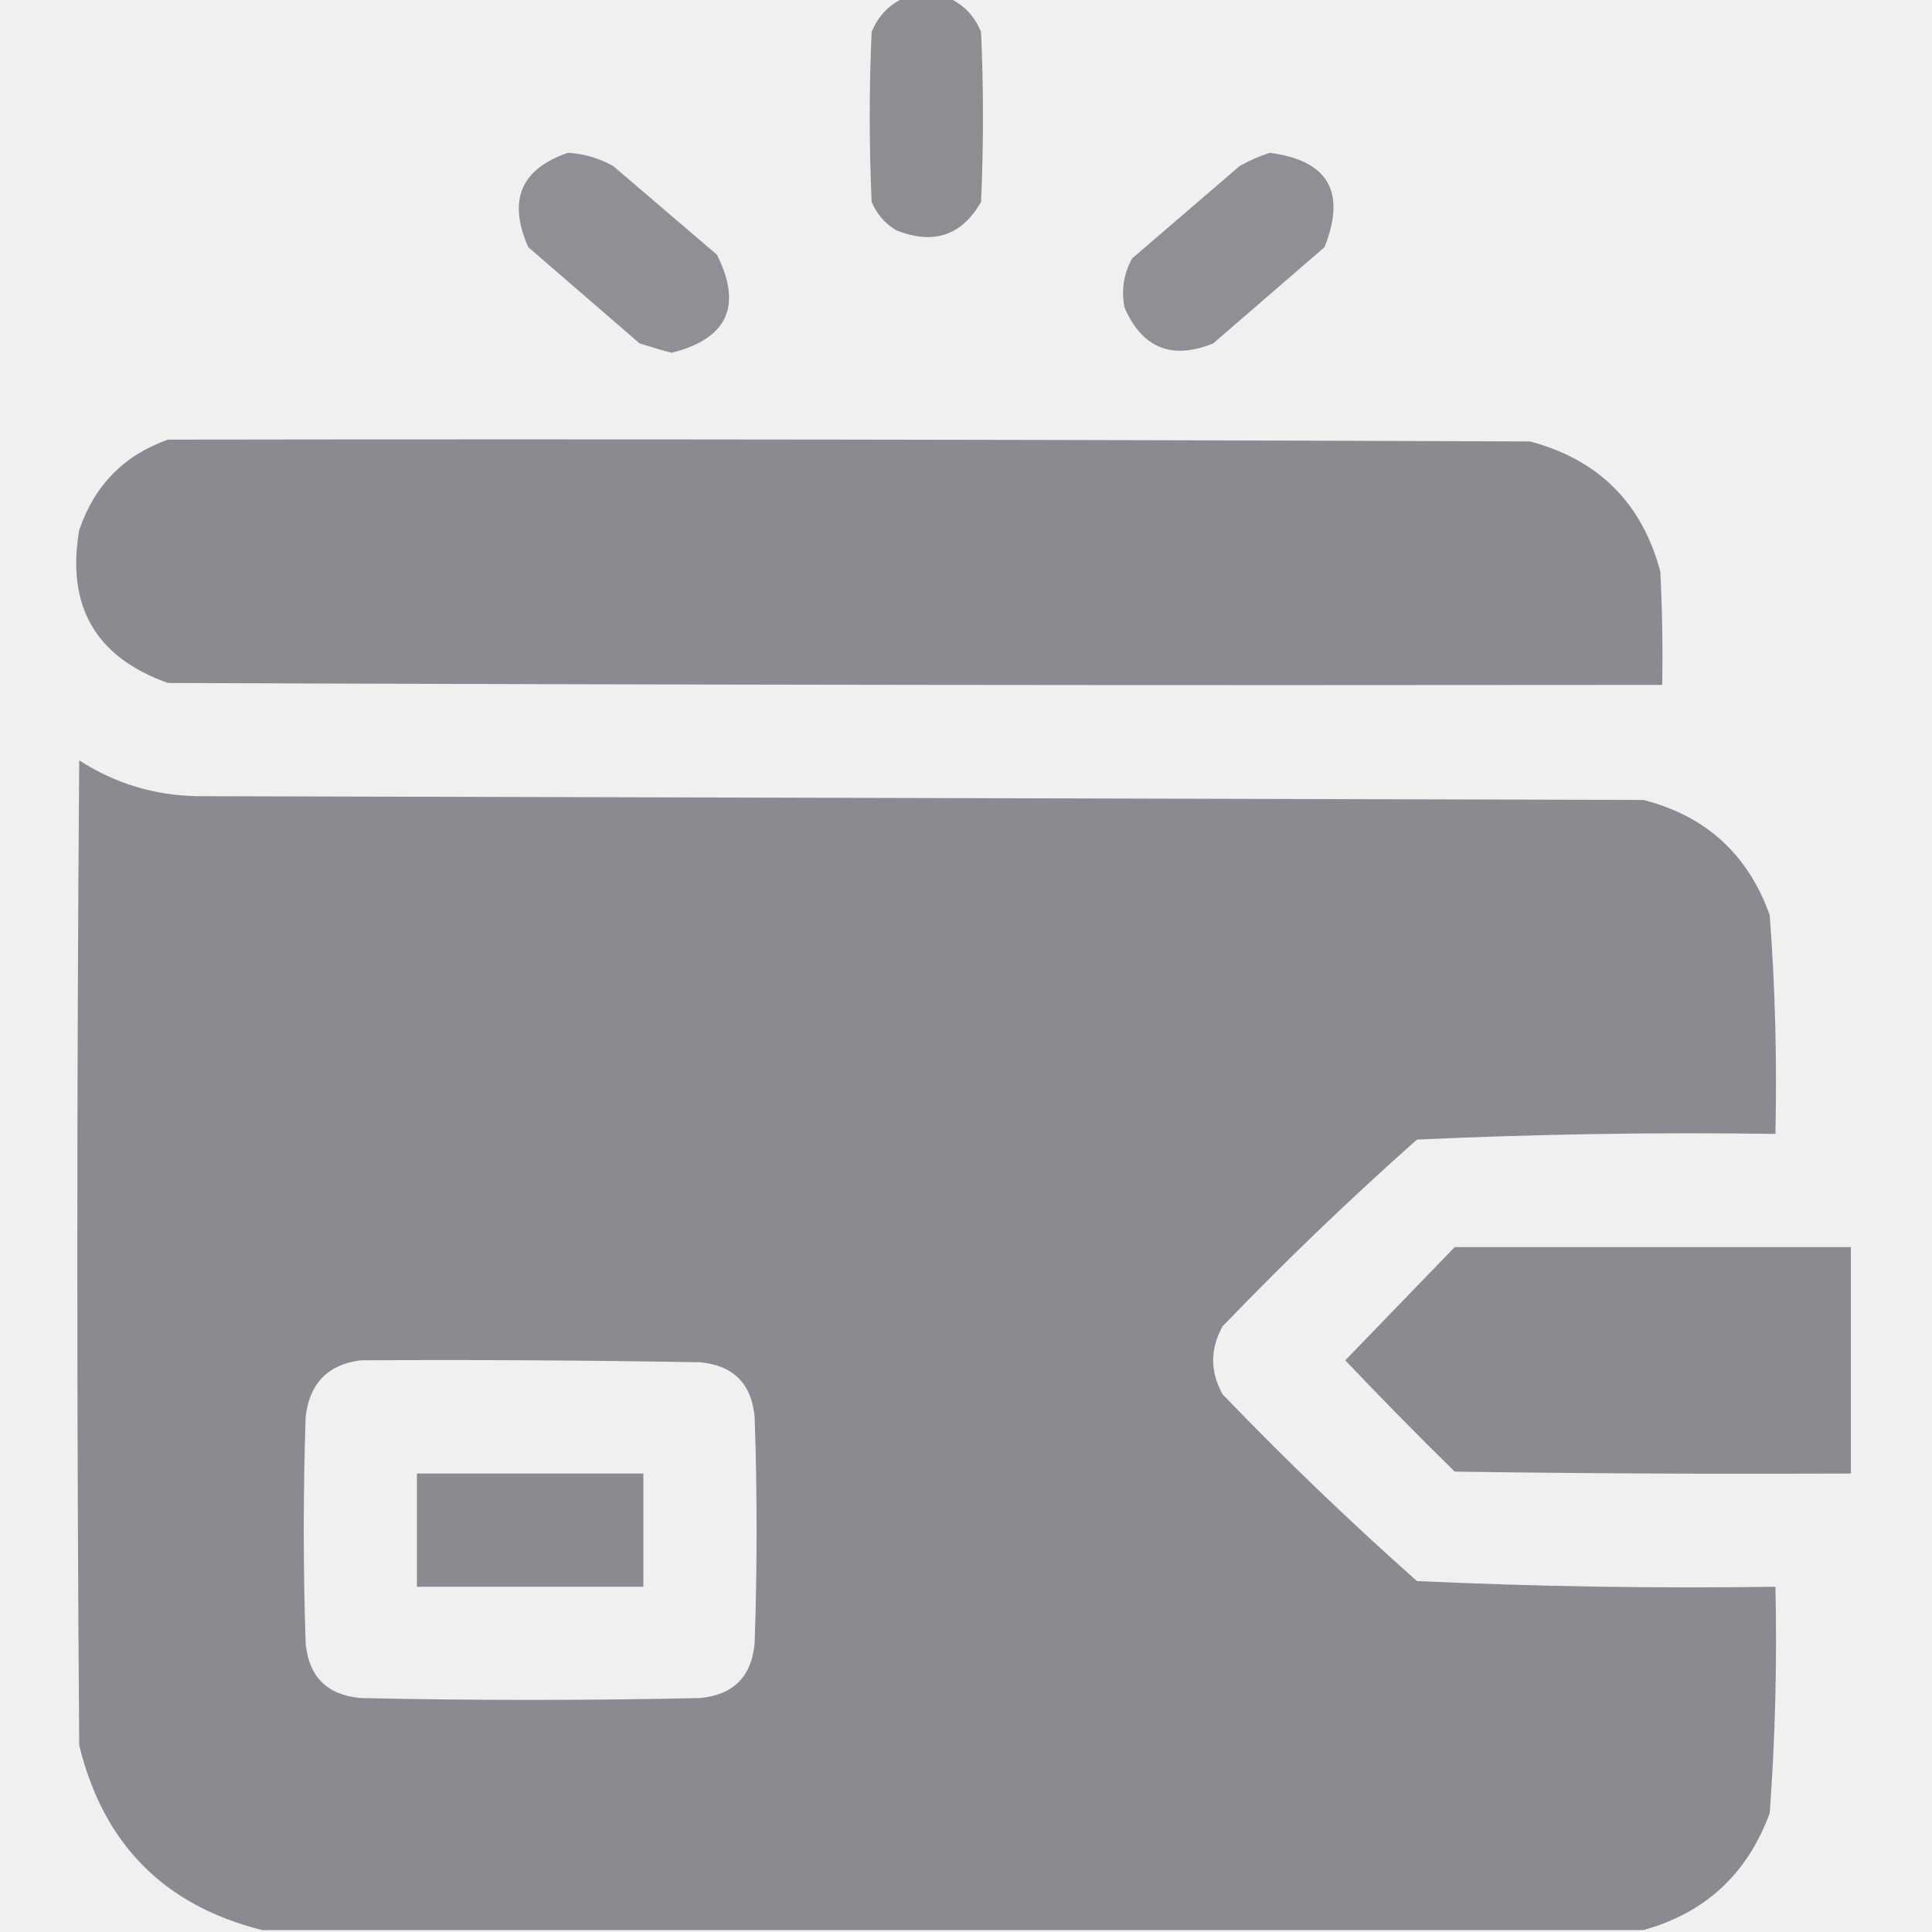
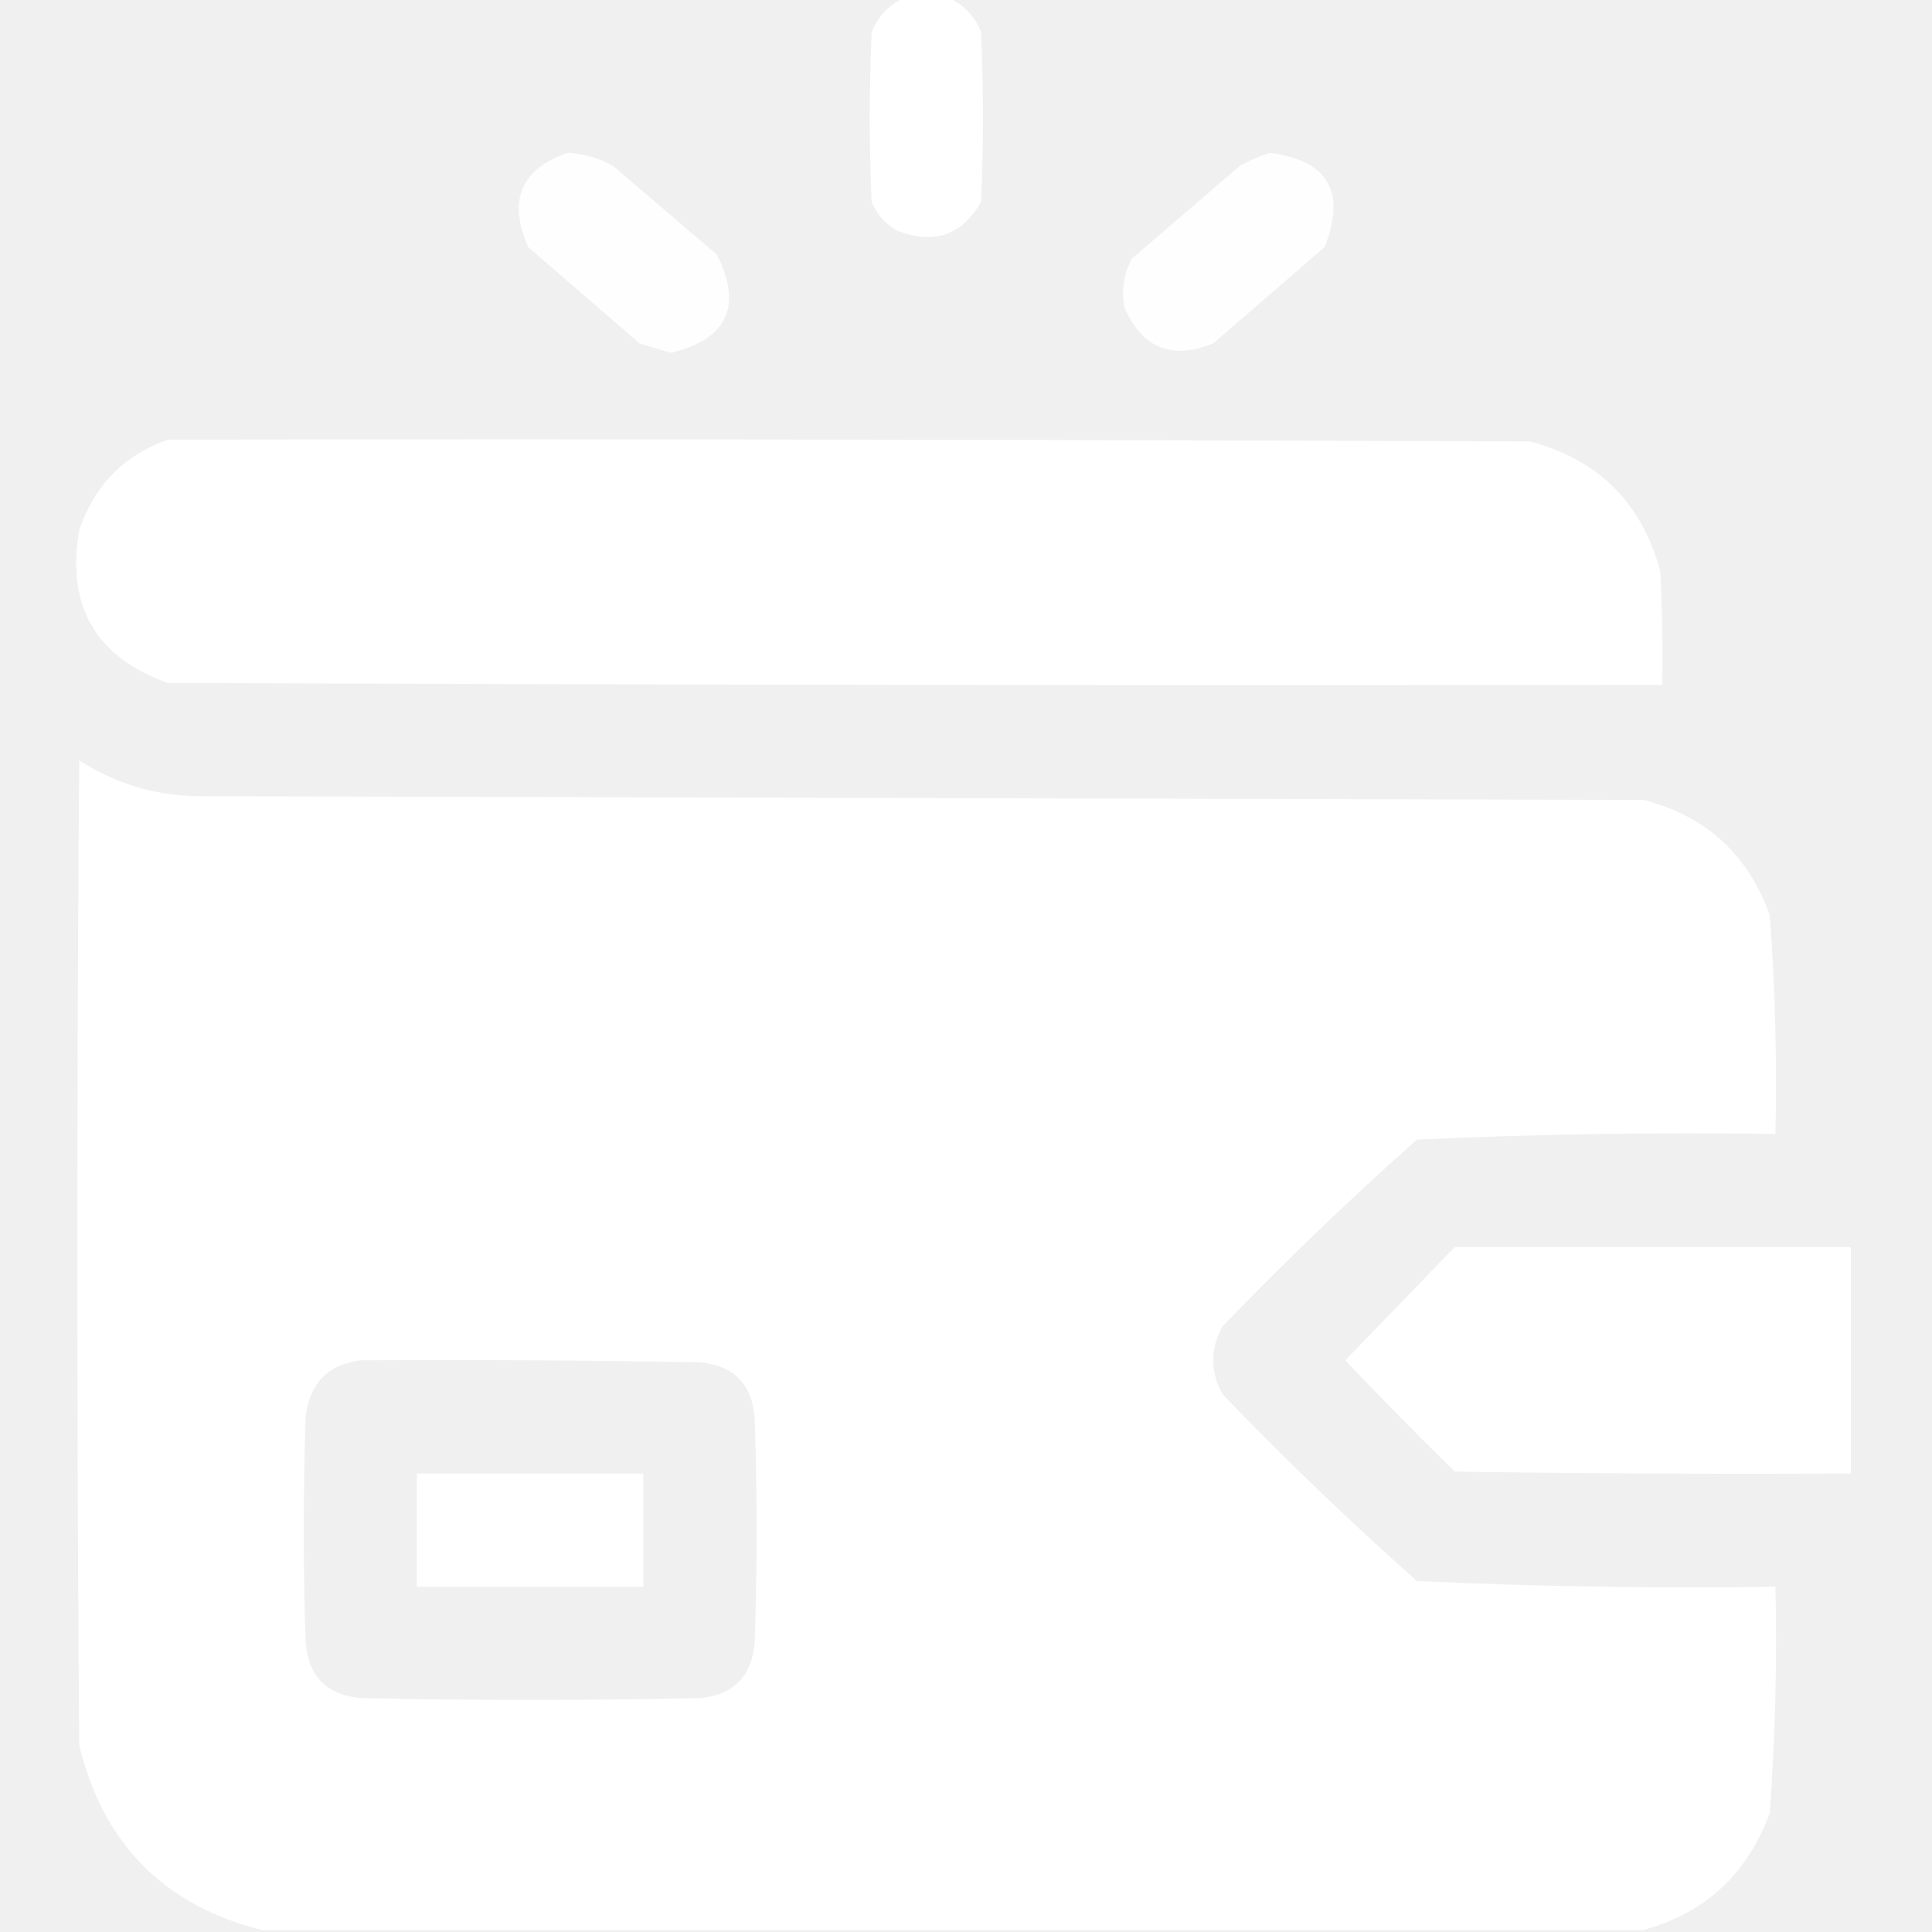
<svg xmlns="http://www.w3.org/2000/svg" width="20" height="20" viewBox="0 0 20 20" fill="none">
-   <g clip-path="url(#clip0_14_2819)">
-     <path opacity="0.97" fill-rule="evenodd" clip-rule="evenodd" d="M9.355 -0.02C9.512 -0.02 9.668 -0.02 9.824 -0.02C9.98 0.051 10.09 0.169 10.156 0.332C10.182 0.918 10.182 1.504 10.156 2.09C9.955 2.44 9.662 2.538 9.277 2.383C9.161 2.314 9.077 2.216 9.023 2.09C8.997 1.504 8.997 0.918 9.023 0.332C9.089 0.169 9.2 0.051 9.355 -0.02Z" fill="#242430" fill-opacity="0.502" />
-     <path opacity="0.944" fill-rule="evenodd" clip-rule="evenodd" d="M5.879 1.582C6.046 1.591 6.202 1.637 6.348 1.719C6.706 2.025 7.064 2.331 7.422 2.637C7.687 3.168 7.531 3.506 6.953 3.652C6.842 3.623 6.731 3.59 6.621 3.555C6.237 3.223 5.853 2.891 5.469 2.559C5.254 2.074 5.391 1.749 5.879 1.582Z" fill="#242430" fill-opacity="0.502" />
-     <path opacity="0.944" fill-rule="evenodd" clip-rule="evenodd" d="M13.145 1.582C13.75 1.661 13.939 1.987 13.711 2.559C13.327 2.891 12.943 3.223 12.559 3.555C12.131 3.728 11.825 3.605 11.641 3.184C11.606 3.005 11.632 2.836 11.719 2.676C12.09 2.357 12.461 2.038 12.832 1.719C12.936 1.661 13.04 1.615 13.145 1.582Z" fill="#242430" fill-opacity="0.502" />
-     <path opacity="0.996" fill-rule="evenodd" clip-rule="evenodd" d="M1.738 4.551C6.439 4.544 11.139 4.551 15.84 4.57C16.549 4.759 16.999 5.208 17.188 5.918C17.207 6.308 17.214 6.699 17.207 7.09C12.051 7.096 6.895 7.09 1.738 7.07C0.991 6.804 0.685 6.276 0.82 5.488C0.977 5.025 1.283 4.713 1.738 4.551Z" fill="#242430" fill-opacity="0.502" />
-     <path opacity="0.997" fill-rule="evenodd" clip-rule="evenodd" d="M17.012 19.98C12.246 19.98 7.48 19.98 2.715 19.98C1.7 19.727 1.068 19.089 0.82 18.066C0.794 14.668 0.794 11.27 0.82 7.871C1.193 8.112 1.603 8.236 2.051 8.242C7.038 8.255 12.025 8.268 17.012 8.281C17.659 8.446 18.095 8.844 18.32 9.473C18.377 10.226 18.396 10.981 18.379 11.738C17.14 11.72 15.903 11.74 14.668 11.797C13.974 12.413 13.303 13.057 12.656 13.73C12.526 13.965 12.526 14.199 12.656 14.434C13.303 15.107 13.974 15.751 14.668 16.367C15.903 16.424 17.14 16.444 18.379 16.426C18.397 17.209 18.377 17.99 18.32 18.77C18.088 19.399 17.652 19.803 17.012 19.98ZM3.73 14.082C4.902 14.075 6.074 14.082 7.246 14.102C7.591 14.134 7.78 14.323 7.812 14.668C7.839 15.449 7.839 16.23 7.812 17.012C7.78 17.357 7.591 17.546 7.246 17.578C6.074 17.604 4.902 17.604 3.73 17.578C3.385 17.546 3.197 17.357 3.164 17.012C3.138 16.23 3.138 15.449 3.164 14.668C3.204 14.322 3.392 14.127 3.73 14.082Z" fill="#242430" fill-opacity="0.502" />
-     <path opacity="0.994" fill-rule="evenodd" clip-rule="evenodd" d="M15.059 12.91C16.426 12.91 17.793 12.91 19.16 12.91C19.16 13.691 19.16 14.473 19.16 15.254C17.793 15.26 16.426 15.254 15.059 15.234C14.674 14.856 14.296 14.472 13.926 14.082C14.304 13.691 14.682 13.3 15.059 12.91Z" fill="#242430" fill-opacity="0.502" />
-     <path fill-rule="evenodd" clip-rule="evenodd" d="M4.316 15.254C5.098 15.254 5.879 15.254 6.66 15.254C6.66 15.645 6.66 16.035 6.66 16.426C5.879 16.426 5.098 16.426 4.316 16.426C4.316 16.035 4.316 15.645 4.316 15.254Z" fill="#242430" fill-opacity="0.502" />
+   <g clip-path="url(#clip0_3_2377)">
+     <path opacity="0.97" fill-rule="evenodd" clip-rule="evenodd" d="M9.355 -0.02C9.512 -0.02 9.668 -0.02 9.824 -0.02C9.98 0.051 10.09 0.169 10.156 0.332C10.182 0.918 10.182 1.504 10.156 2.09C9.955 2.44 9.662 2.538 9.277 2.383C9.161 2.314 9.077 2.216 9.023 2.09C8.997 1.504 8.997 0.918 9.023 0.332C9.089 0.169 9.2 0.051 9.355 -0.02Z" fill="white" />
+     <path opacity="0.944" fill-rule="evenodd" clip-rule="evenodd" d="M5.879 1.582C6.046 1.591 6.202 1.637 6.348 1.719C6.706 2.025 7.064 2.331 7.422 2.637C7.687 3.168 7.531 3.506 6.953 3.652C6.842 3.623 6.731 3.59 6.621 3.555C6.237 3.223 5.853 2.891 5.469 2.559C5.254 2.074 5.391 1.749 5.879 1.582Z" fill="white" />
+     <path opacity="0.944" fill-rule="evenodd" clip-rule="evenodd" d="M13.145 1.582C13.75 1.661 13.939 1.987 13.711 2.559C13.327 2.891 12.943 3.223 12.559 3.555C12.131 3.728 11.825 3.605 11.641 3.184C11.606 3.005 11.632 2.836 11.719 2.676C12.09 2.357 12.461 2.038 12.832 1.719C12.936 1.661 13.04 1.615 13.145 1.582Z" fill="white" />
+     <path opacity="0.996" fill-rule="evenodd" clip-rule="evenodd" d="M1.738 4.551C6.439 4.544 11.139 4.551 15.84 4.57C16.549 4.759 16.999 5.208 17.188 5.918C17.207 6.308 17.214 6.699 17.207 7.09C12.051 7.096 6.895 7.09 1.738 7.07C0.991 6.804 0.685 6.276 0.82 5.488C0.977 5.025 1.283 4.713 1.738 4.551Z" fill="white" />
+     <path opacity="0.997" fill-rule="evenodd" clip-rule="evenodd" d="M17.012 19.98C12.246 19.98 7.48 19.98 2.715 19.98C1.7 19.727 1.068 19.089 0.82 18.066C0.794 14.668 0.794 11.27 0.82 7.871C1.193 8.112 1.603 8.236 2.051 8.242C7.038 8.255 12.025 8.268 17.012 8.281C17.659 8.446 18.095 8.844 18.32 9.473C18.377 10.226 18.396 10.981 18.379 11.738C17.14 11.72 15.903 11.74 14.668 11.797C13.974 12.413 13.303 13.057 12.656 13.73C12.526 13.965 12.526 14.199 12.656 14.434C13.303 15.107 13.974 15.751 14.668 16.367C15.903 16.424 17.14 16.444 18.379 16.426C18.397 17.209 18.377 17.99 18.32 18.77C18.088 19.399 17.652 19.803 17.012 19.98ZM3.73 14.082C4.902 14.075 6.074 14.082 7.246 14.102C7.591 14.134 7.78 14.323 7.812 14.668C7.839 15.449 7.839 16.23 7.812 17.012C7.78 17.357 7.591 17.546 7.246 17.578C6.074 17.604 4.902 17.604 3.73 17.578C3.385 17.546 3.197 17.357 3.164 17.012C3.138 16.23 3.138 15.449 3.164 14.668C3.204 14.322 3.392 14.127 3.73 14.082Z" fill="white" />
+     <path opacity="0.994" fill-rule="evenodd" clip-rule="evenodd" d="M15.059 12.91C16.426 12.91 17.793 12.91 19.16 12.91C19.16 13.691 19.16 14.473 19.16 15.254C17.793 15.26 16.426 15.254 15.059 15.234C14.674 14.856 14.296 14.472 13.926 14.082C14.304 13.691 14.682 13.3 15.059 12.91Z" fill="white" />
+     <path fill-rule="evenodd" clip-rule="evenodd" d="M4.316 15.254C5.098 15.254 5.879 15.254 6.66 15.254C6.66 15.645 6.66 16.035 6.66 16.426C5.879 16.426 5.098 16.426 4.316 16.426C4.316 16.035 4.316 15.645 4.316 15.254Z" fill="white" />
  </g>
  <defs>
-     <clipPath id="clip0_14_2819">
+     <clipPath id="clip0_3_2377">
      <rect width="20" height="20" fill="white" />
    </clipPath>
  </defs>
</svg>
